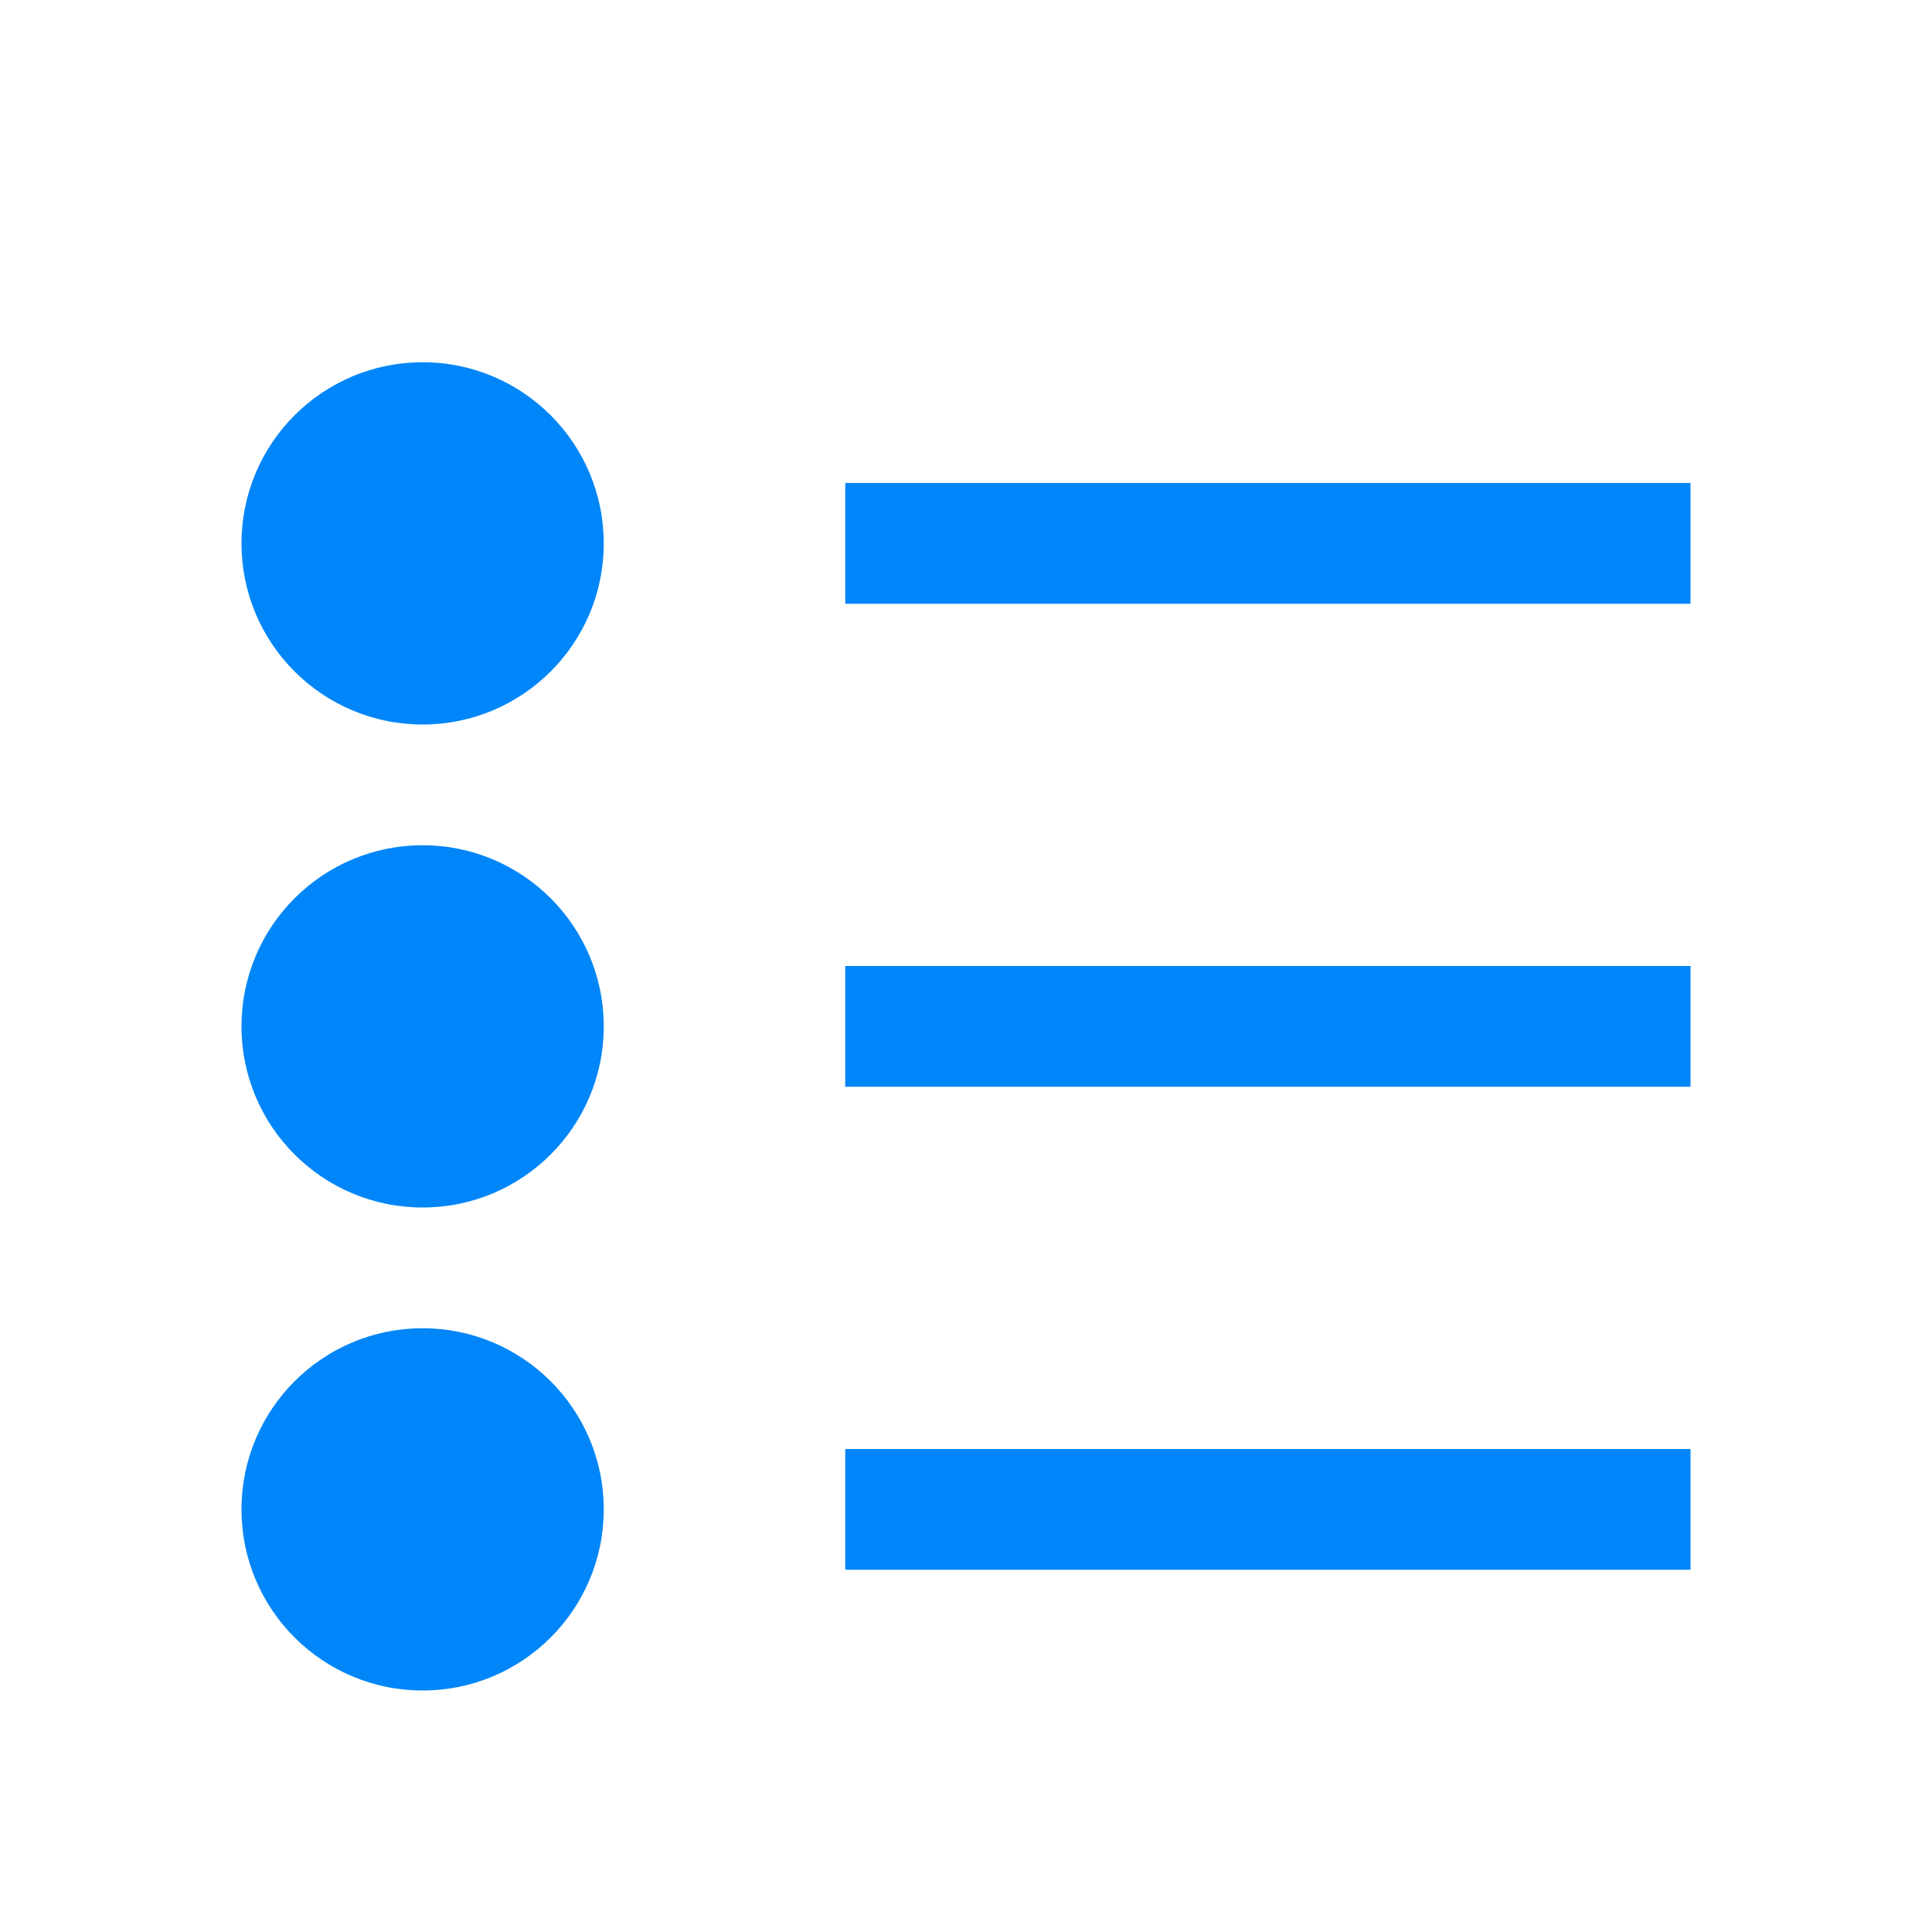
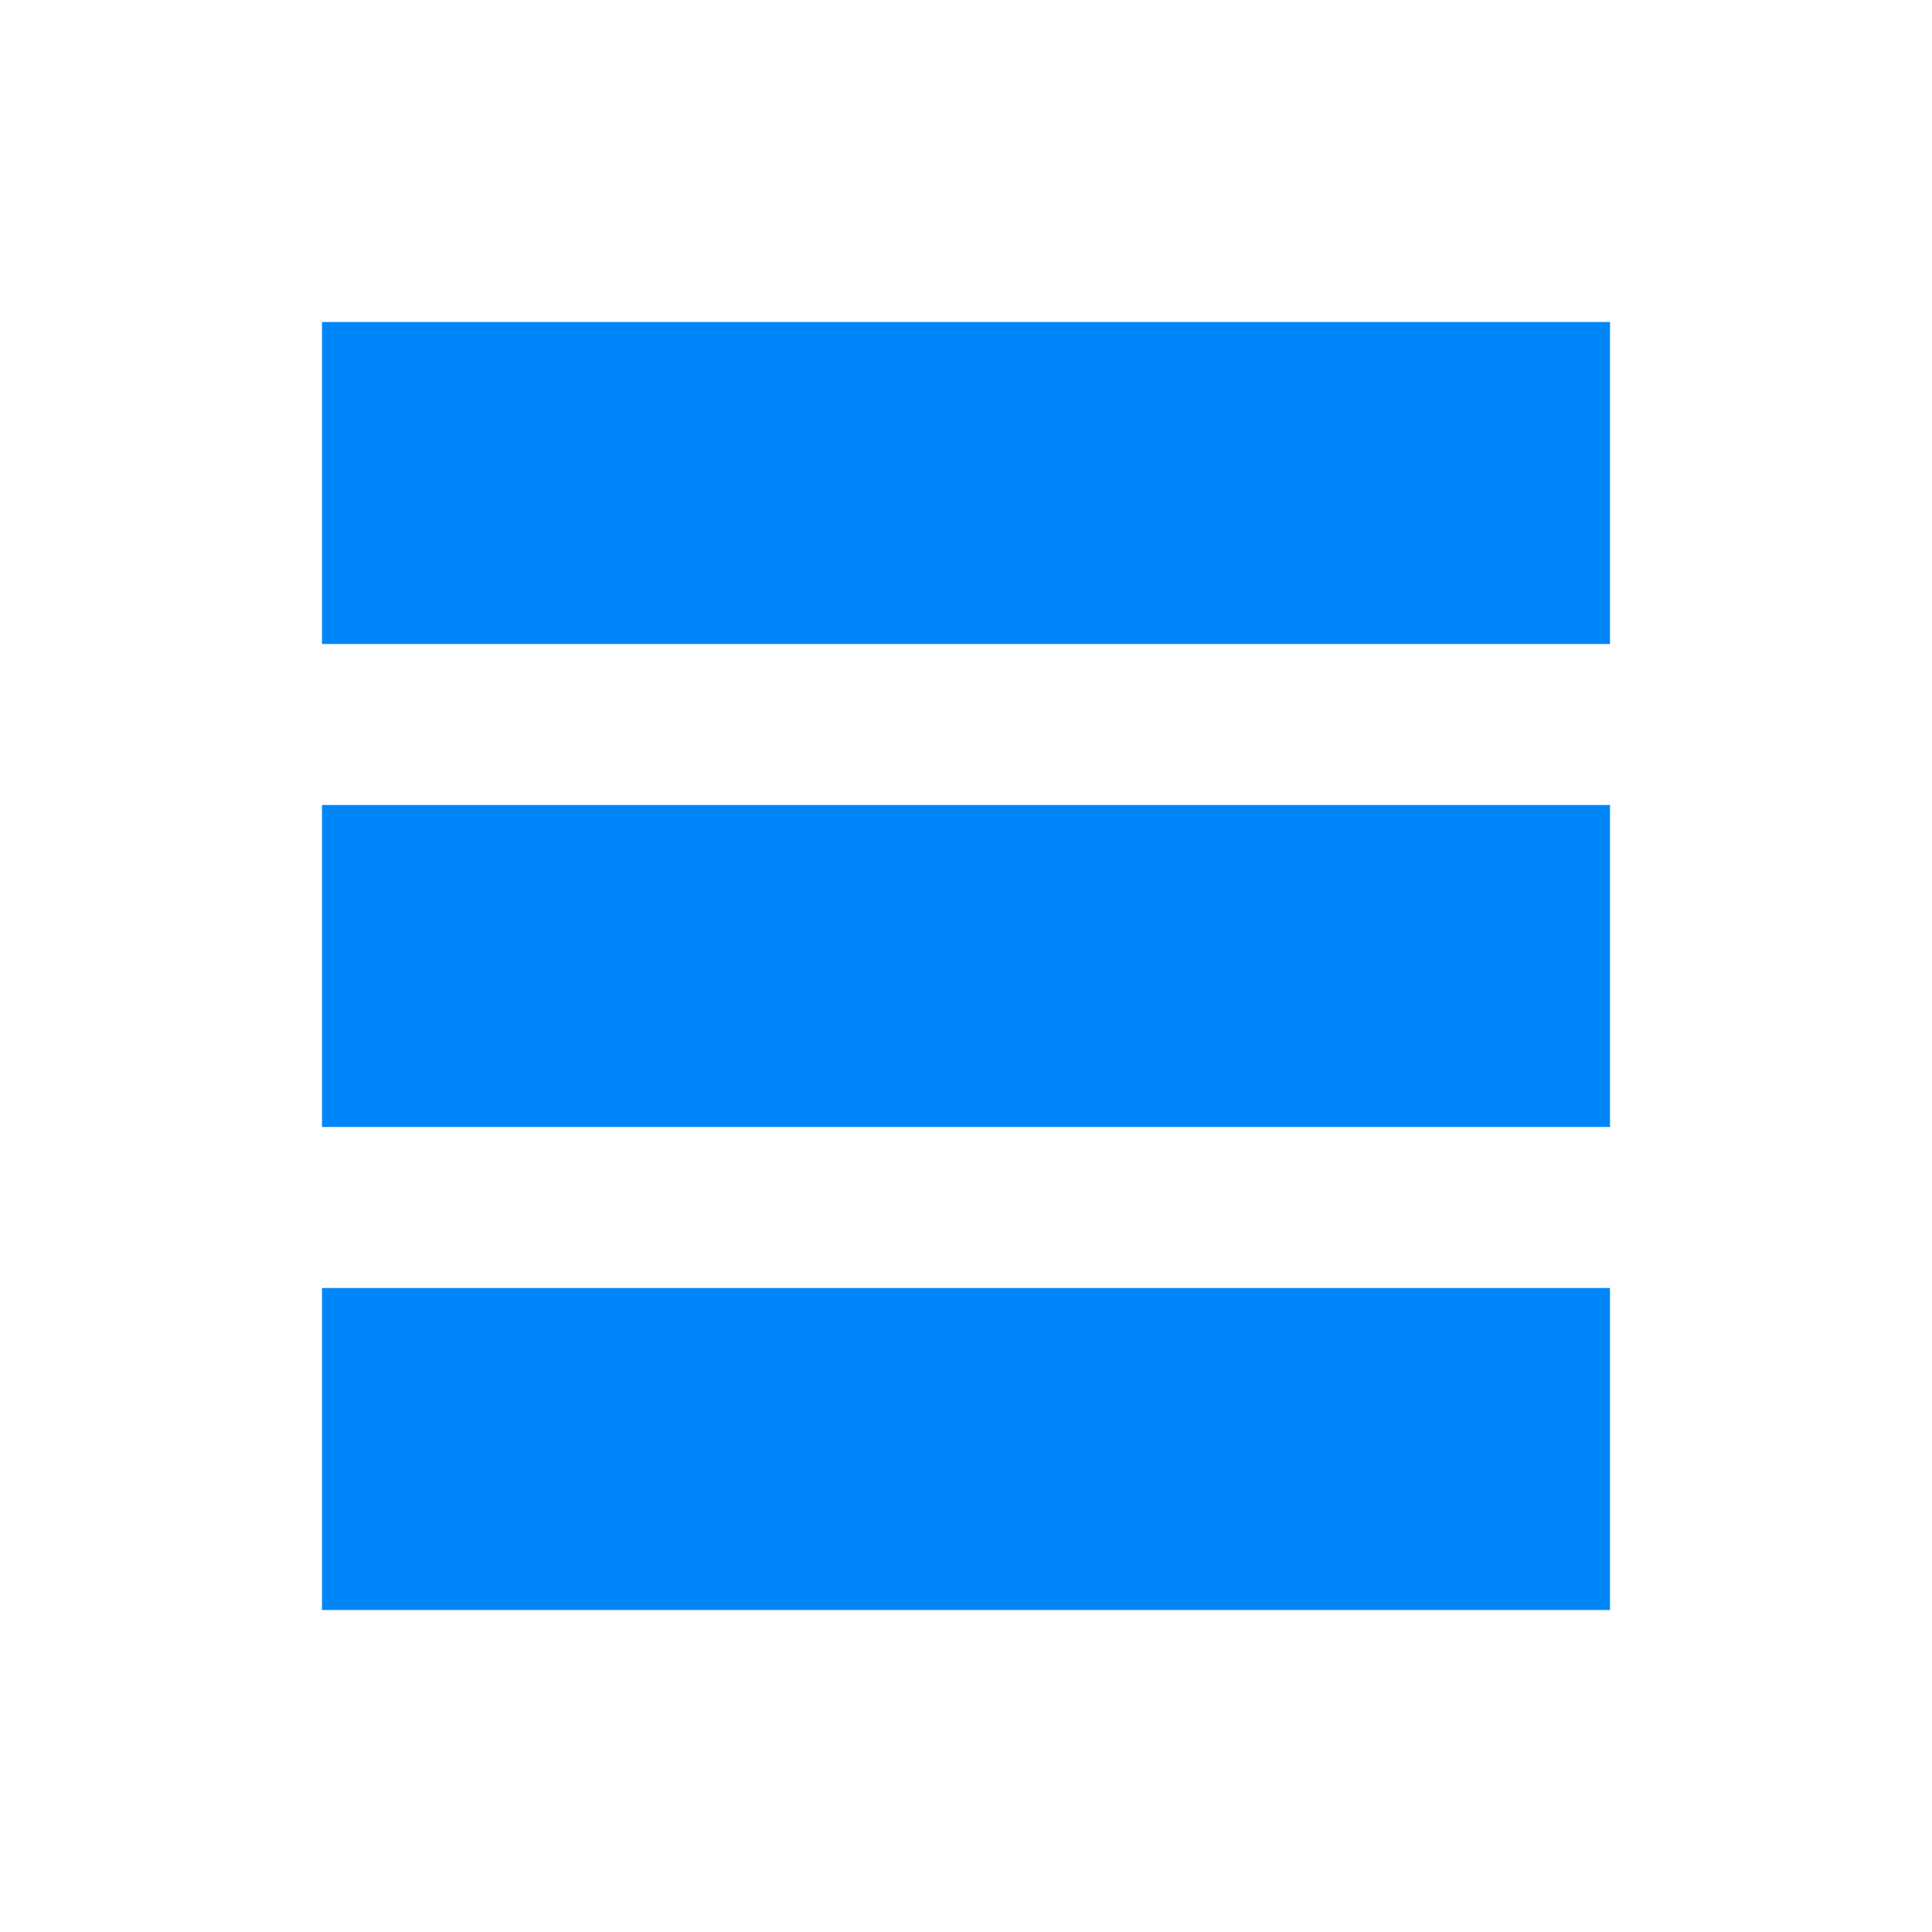
- <svg xmlns="http://www.w3.org/2000/svg" version="1.1" id="Layer_1" x="0px" y="0px" width="16px" height="16px" viewBox="0 0 16 16" enable-background="new 0 0 16 16" xml:space="preserve">
-   <circle fill="#0086F8" cx="3.5" cy="4.5" r="1.5" />
-   <circle fill="#0086F8" cx="3.5" cy="8.5" r="1.5" />
-   <circle fill="#0086F8" cx="3.5" cy="12.5" r="1.5" />
-   <rect x="7" y="4" fill="#0086F8" width="7" height="1" />
-   <rect x="7" y="8" fill="#0086F8" width="7" height="1" />
-   <rect x="7" y="12" fill="#0086F8" width="7" height="1" />
+ <svg xmlns="http://www.w3.org/2000/svg" width="24px" height="24px" viewBox="0 0 24 24" version="1.1">
+   <g stroke="none" stroke-width="1" fill="none" fill-rule="evenodd">
+     <g fill="#0086F8" fill-rule="nonzero">
+       <path d="M20,16 L20,20 L4,20 L4,16 L20,16 Z M20,10 L20,14 L4,14 L4,10 L20,10 Z M20,4 L20,8 L4,8 L4,4 L20,4 Z" />
+     </g>
+   </g>
</svg>
